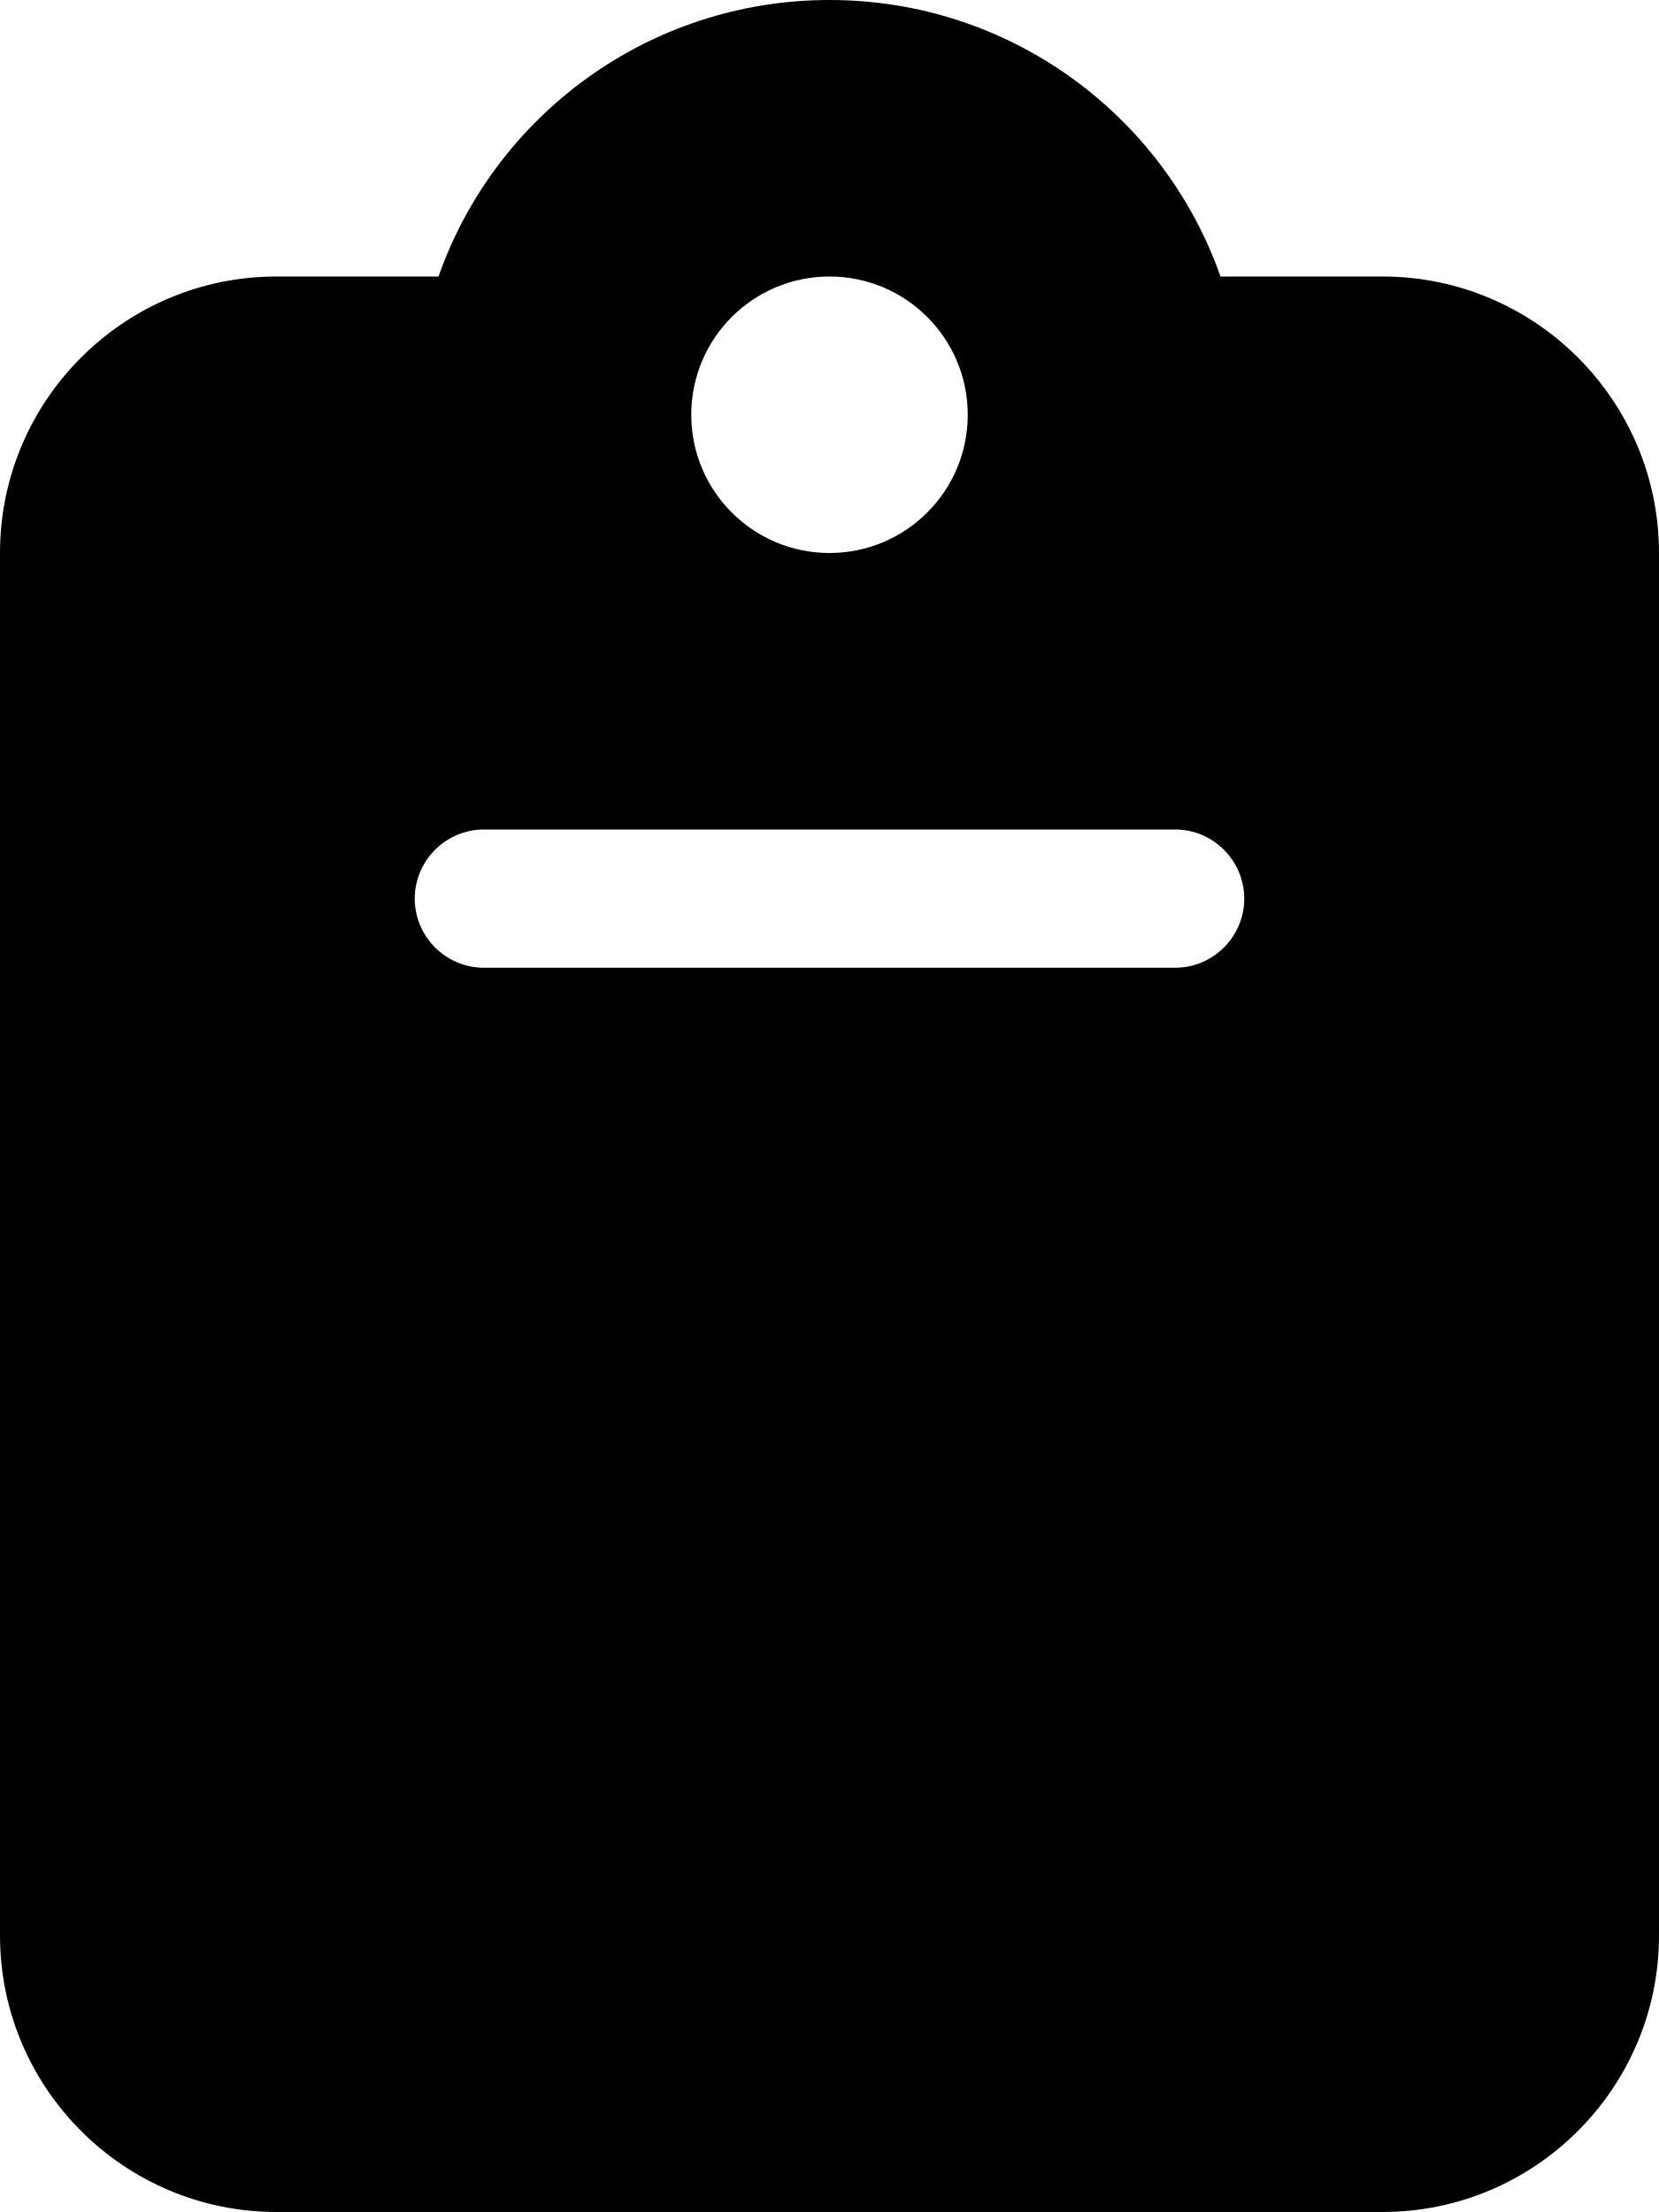
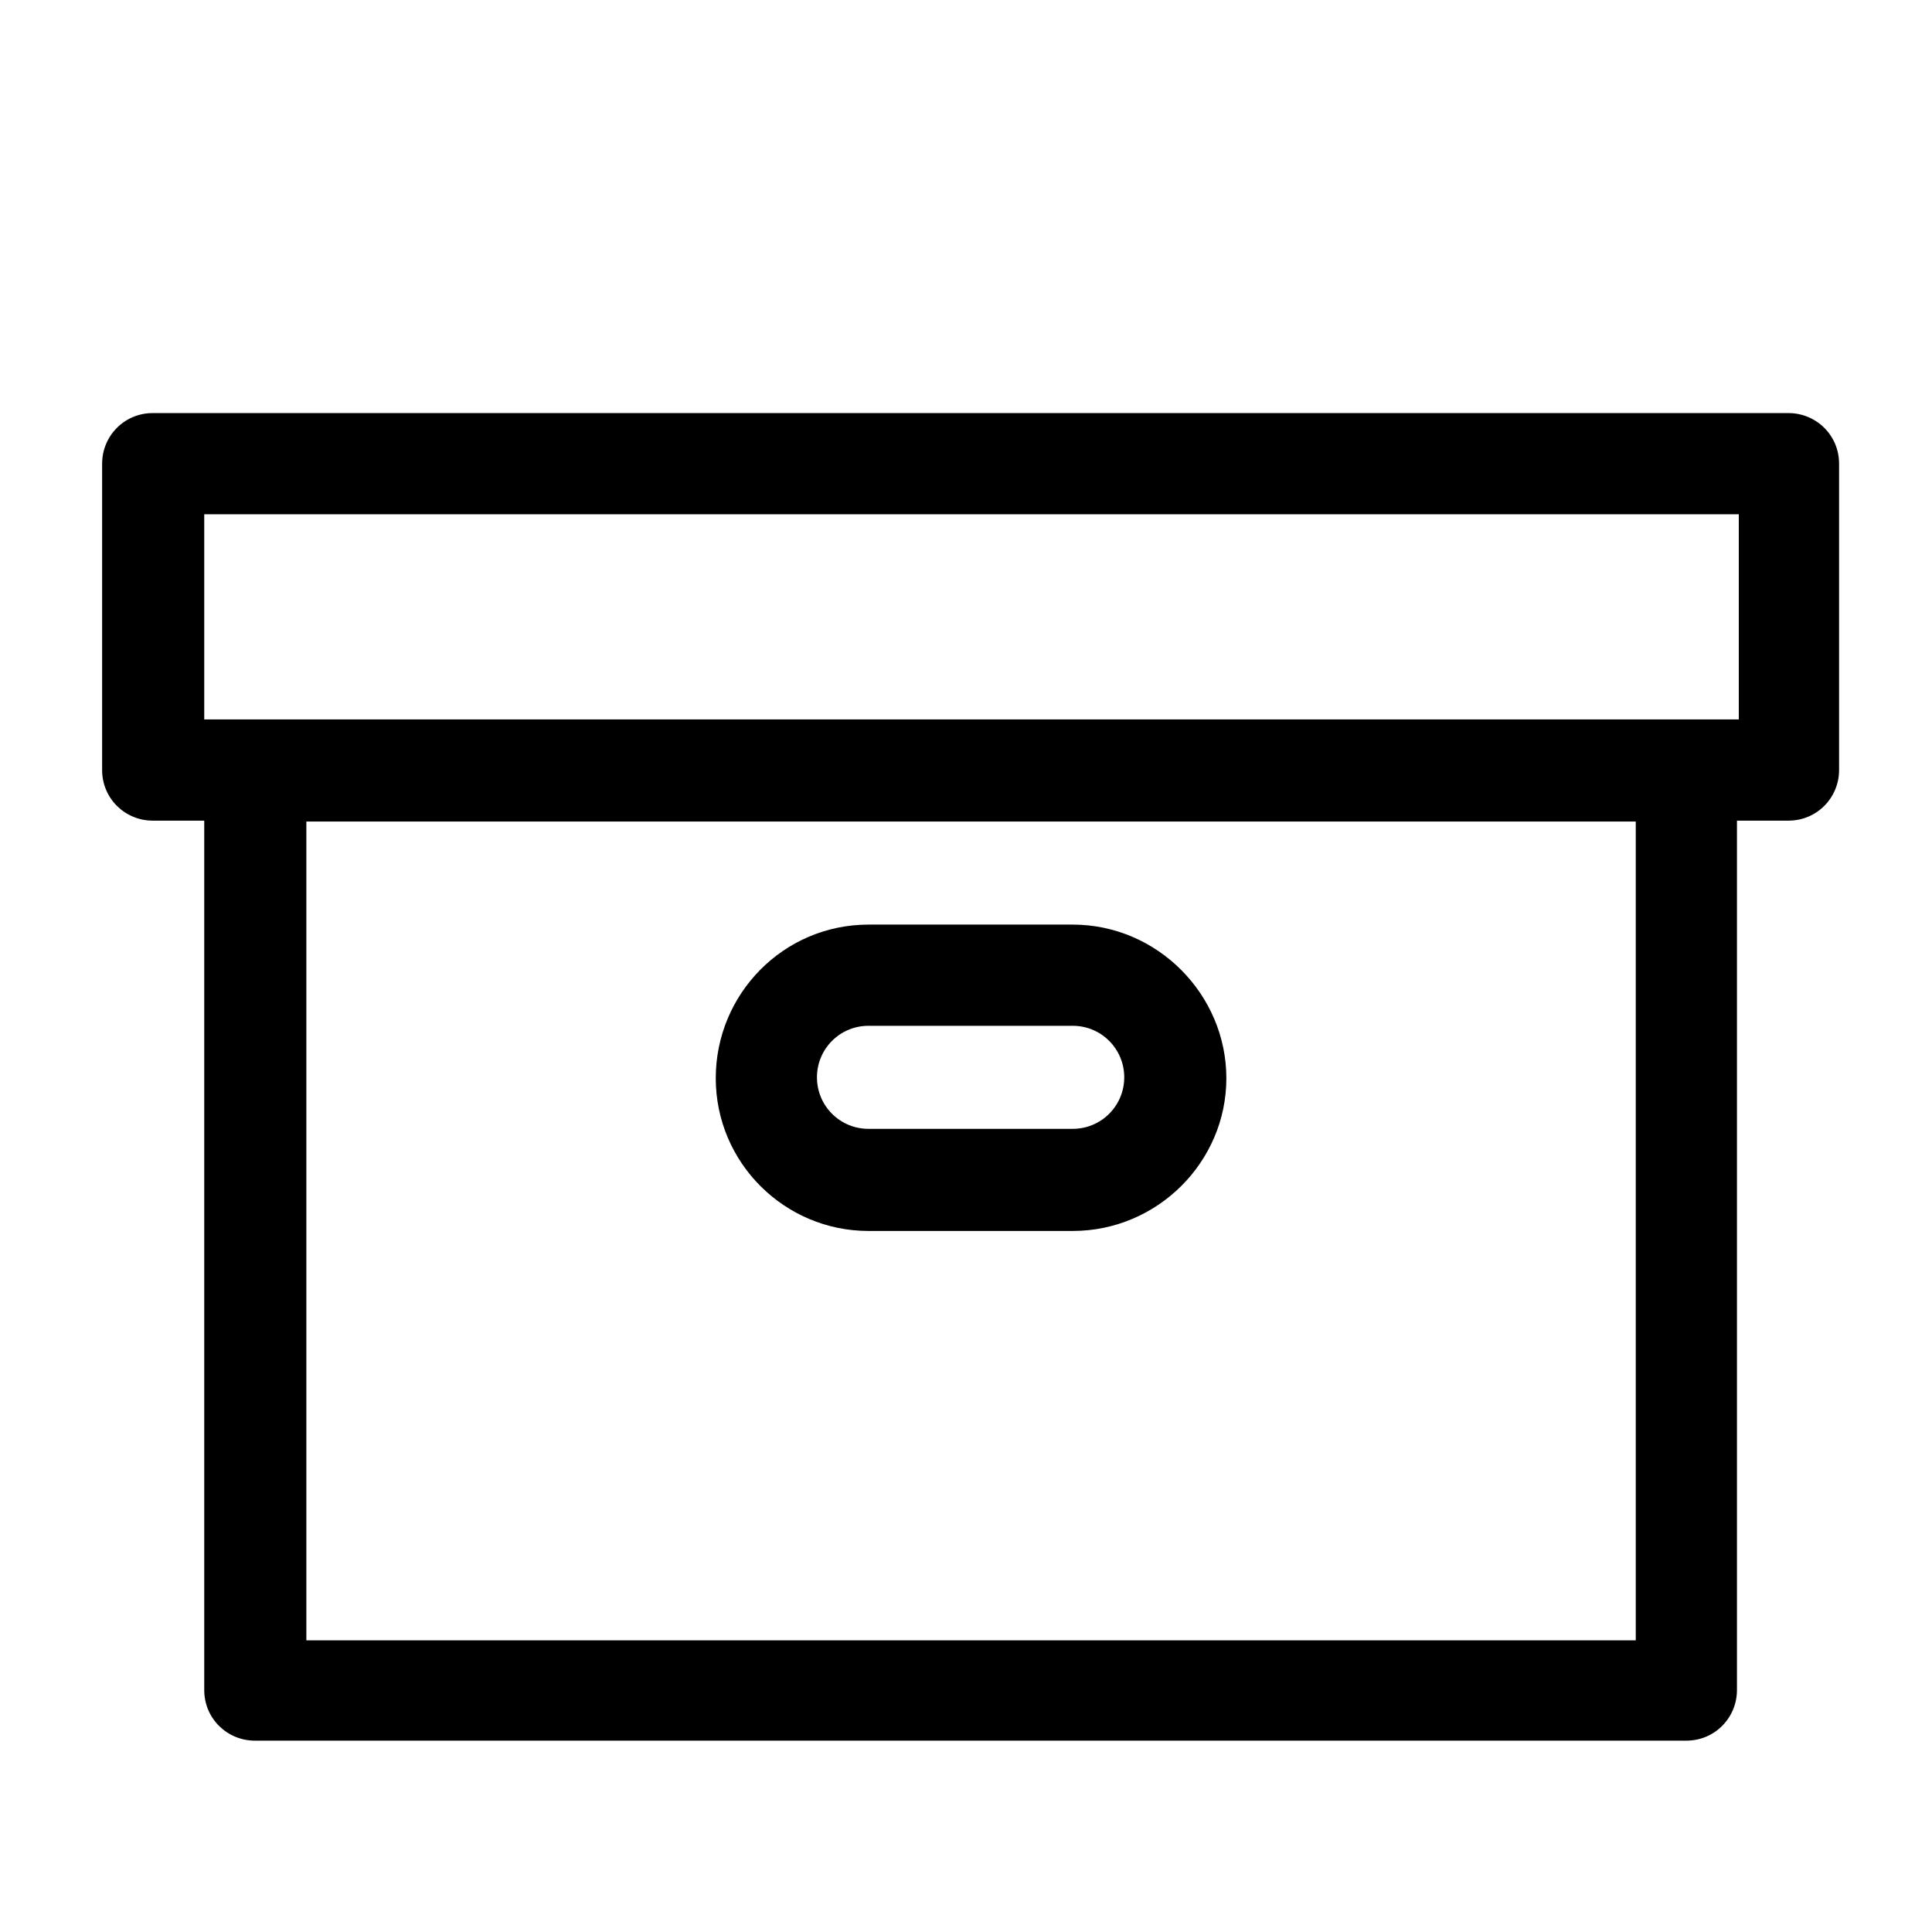
- <svg xmlns="http://www.w3.org/2000/svg" height="16" width="12" viewBox="0 0 384 512">
-   <path d="M192 0c-41.8 0-77.4 26.7-90.5 64H64C28.7 64 0 92.7 0 128V448c0 35.3 28.7 64 64 64H320c35.3 0 64-28.7 64-64V128c0-35.3-28.7-64-64-64H282.5C269.4 26.7 233.8 0 192 0zm0 64a32 32 0 1 1 0 64 32 32 0 1 1 0-64zM112 192H272c8.8 0 16 7.2 16 16s-7.2 16-16 16H112c-8.8 0-16-7.2-16-16s7.2-16 16-16z" />
+ <svg xmlns="http://www.w3.org/2000/svg" id="Warstwa_1" data-name="Warstwa 1" viewBox="0 0 21 21">
+   <defs>
+     <style>
+       .cls-1 {
+         fill: #000;
+         stroke-width: 0px;
+       }
+     </style>
+   </defs>
+   <path class="cls-1" d="M18.89,7.82H2.22v-2.23h16.68v2.23ZM17.78,17.83H3.33v-8.9h14.45v8.9ZM19.45,4.49H1.66c-.31,0-.55.25-.55.55v3.33c0,.31.25.55.55.55h.56v9.45c0,.31.25.55.55.55h15.56c.31,0,.55-.25.55-.55v-9.45h.56c.31,0,.55-.25.55-.55v-3.33c0-.31-.25-.55-.55-.55" />
+   <path class="cls-1" d="M9.44,11.15h2.22c.31,0,.56.25.56.56s-.25.56-.56.56h-2.22c-.31,0-.56-.25-.56-.56s.25-.56.56-.56M9.44,13.38h2.22c.92,0,1.67-.75,1.67-1.66s-.75-1.67-1.67-1.67h-2.22c-.92,0-1.66.75-1.66,1.67s.75,1.66,1.66,1.66" />
</svg>
